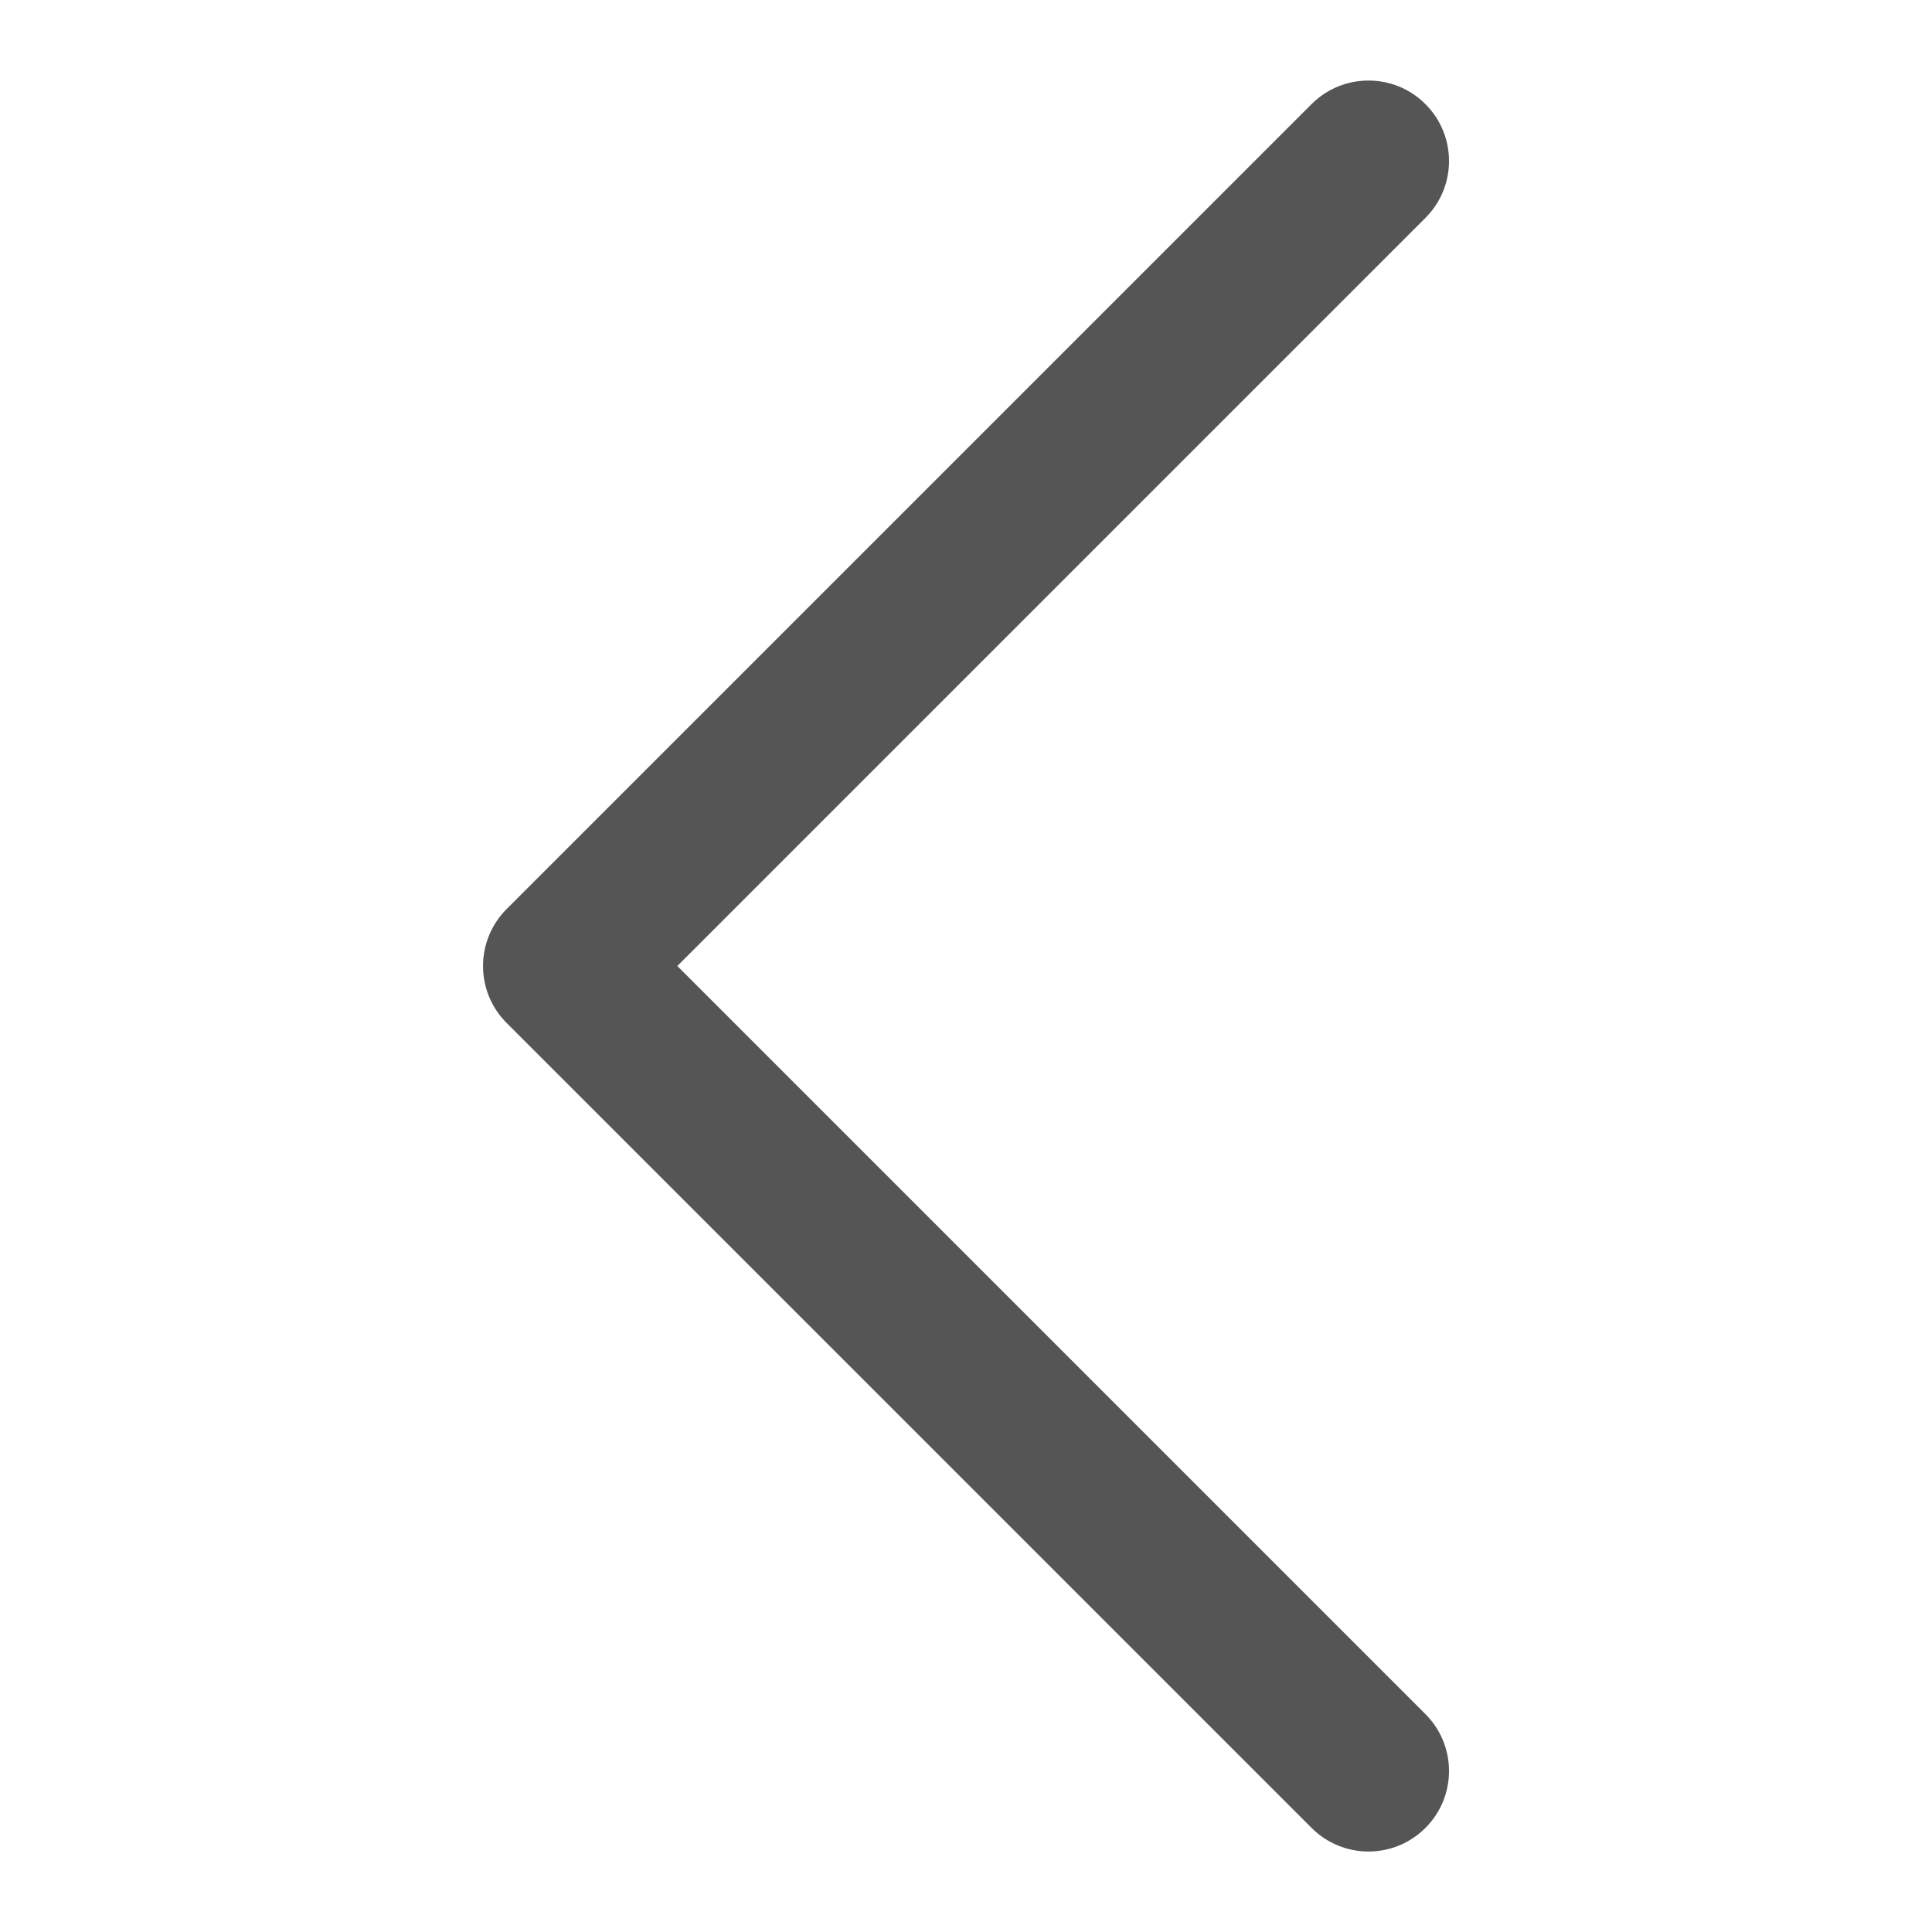
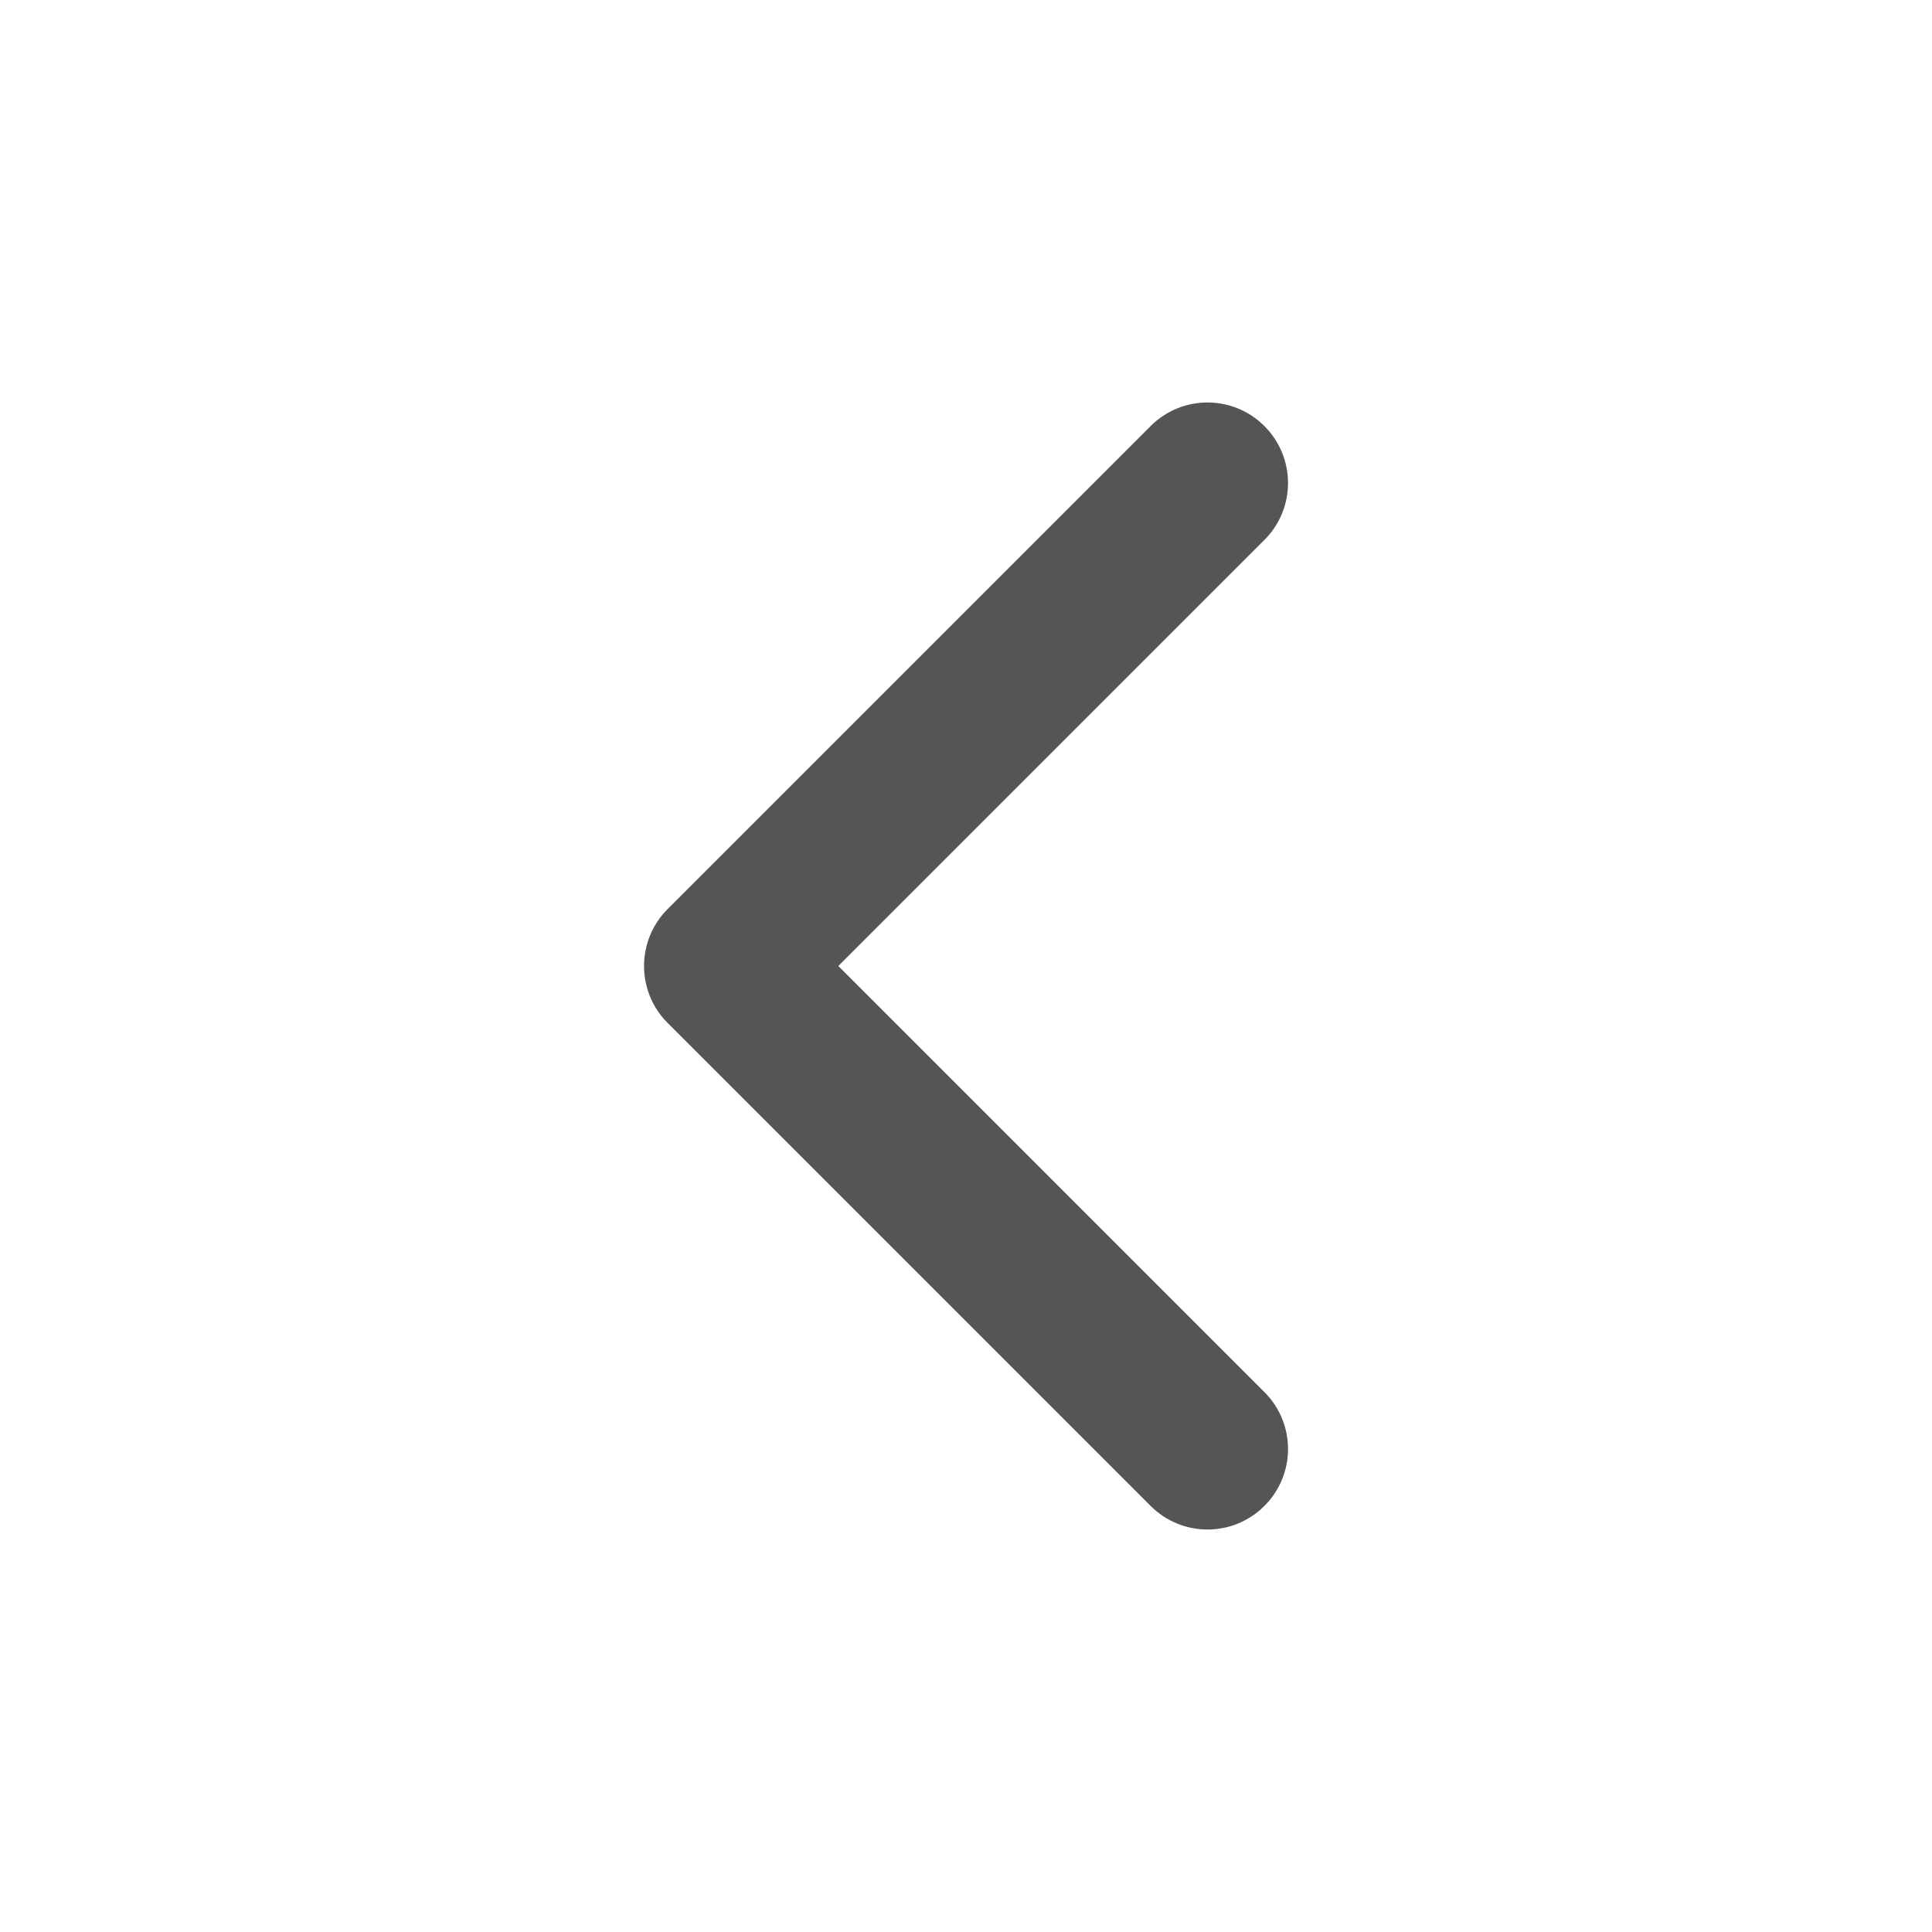
<svg xmlns="http://www.w3.org/2000/svg" width="24" height="24" viewBox="0 0 24 24" fill="none">
-   <path d="M16.293 1.293C16.684 0.903 17.317 0.903 17.707 1.293C18.098 1.684 18.098 2.317 17.707 2.707L8.414 12L17.707 21.293C18.098 21.684 18.098 22.317 17.707 22.707C17.317 23.098 16.684 23.098 16.293 22.707L6.293 12.707C5.903 12.317 5.903 11.684 6.293 11.293L16.293 1.293Z" fill="#555555" />
+   <path d="M15.707 17.293C16.098 17.683 16.098 18.317 15.707 18.707C15.317 19.098 14.684 19.098 14.293 18.707L8.293 12.707C7.903 12.317 7.903 11.684 8.293 11.293L14.293 5.293C14.684 4.902 15.317 4.902 15.707 5.293C16.098 5.684 16.098 6.317 15.707 6.707L10.414 12L15.707 17.293Z" fill="#555555" />
</svg>
